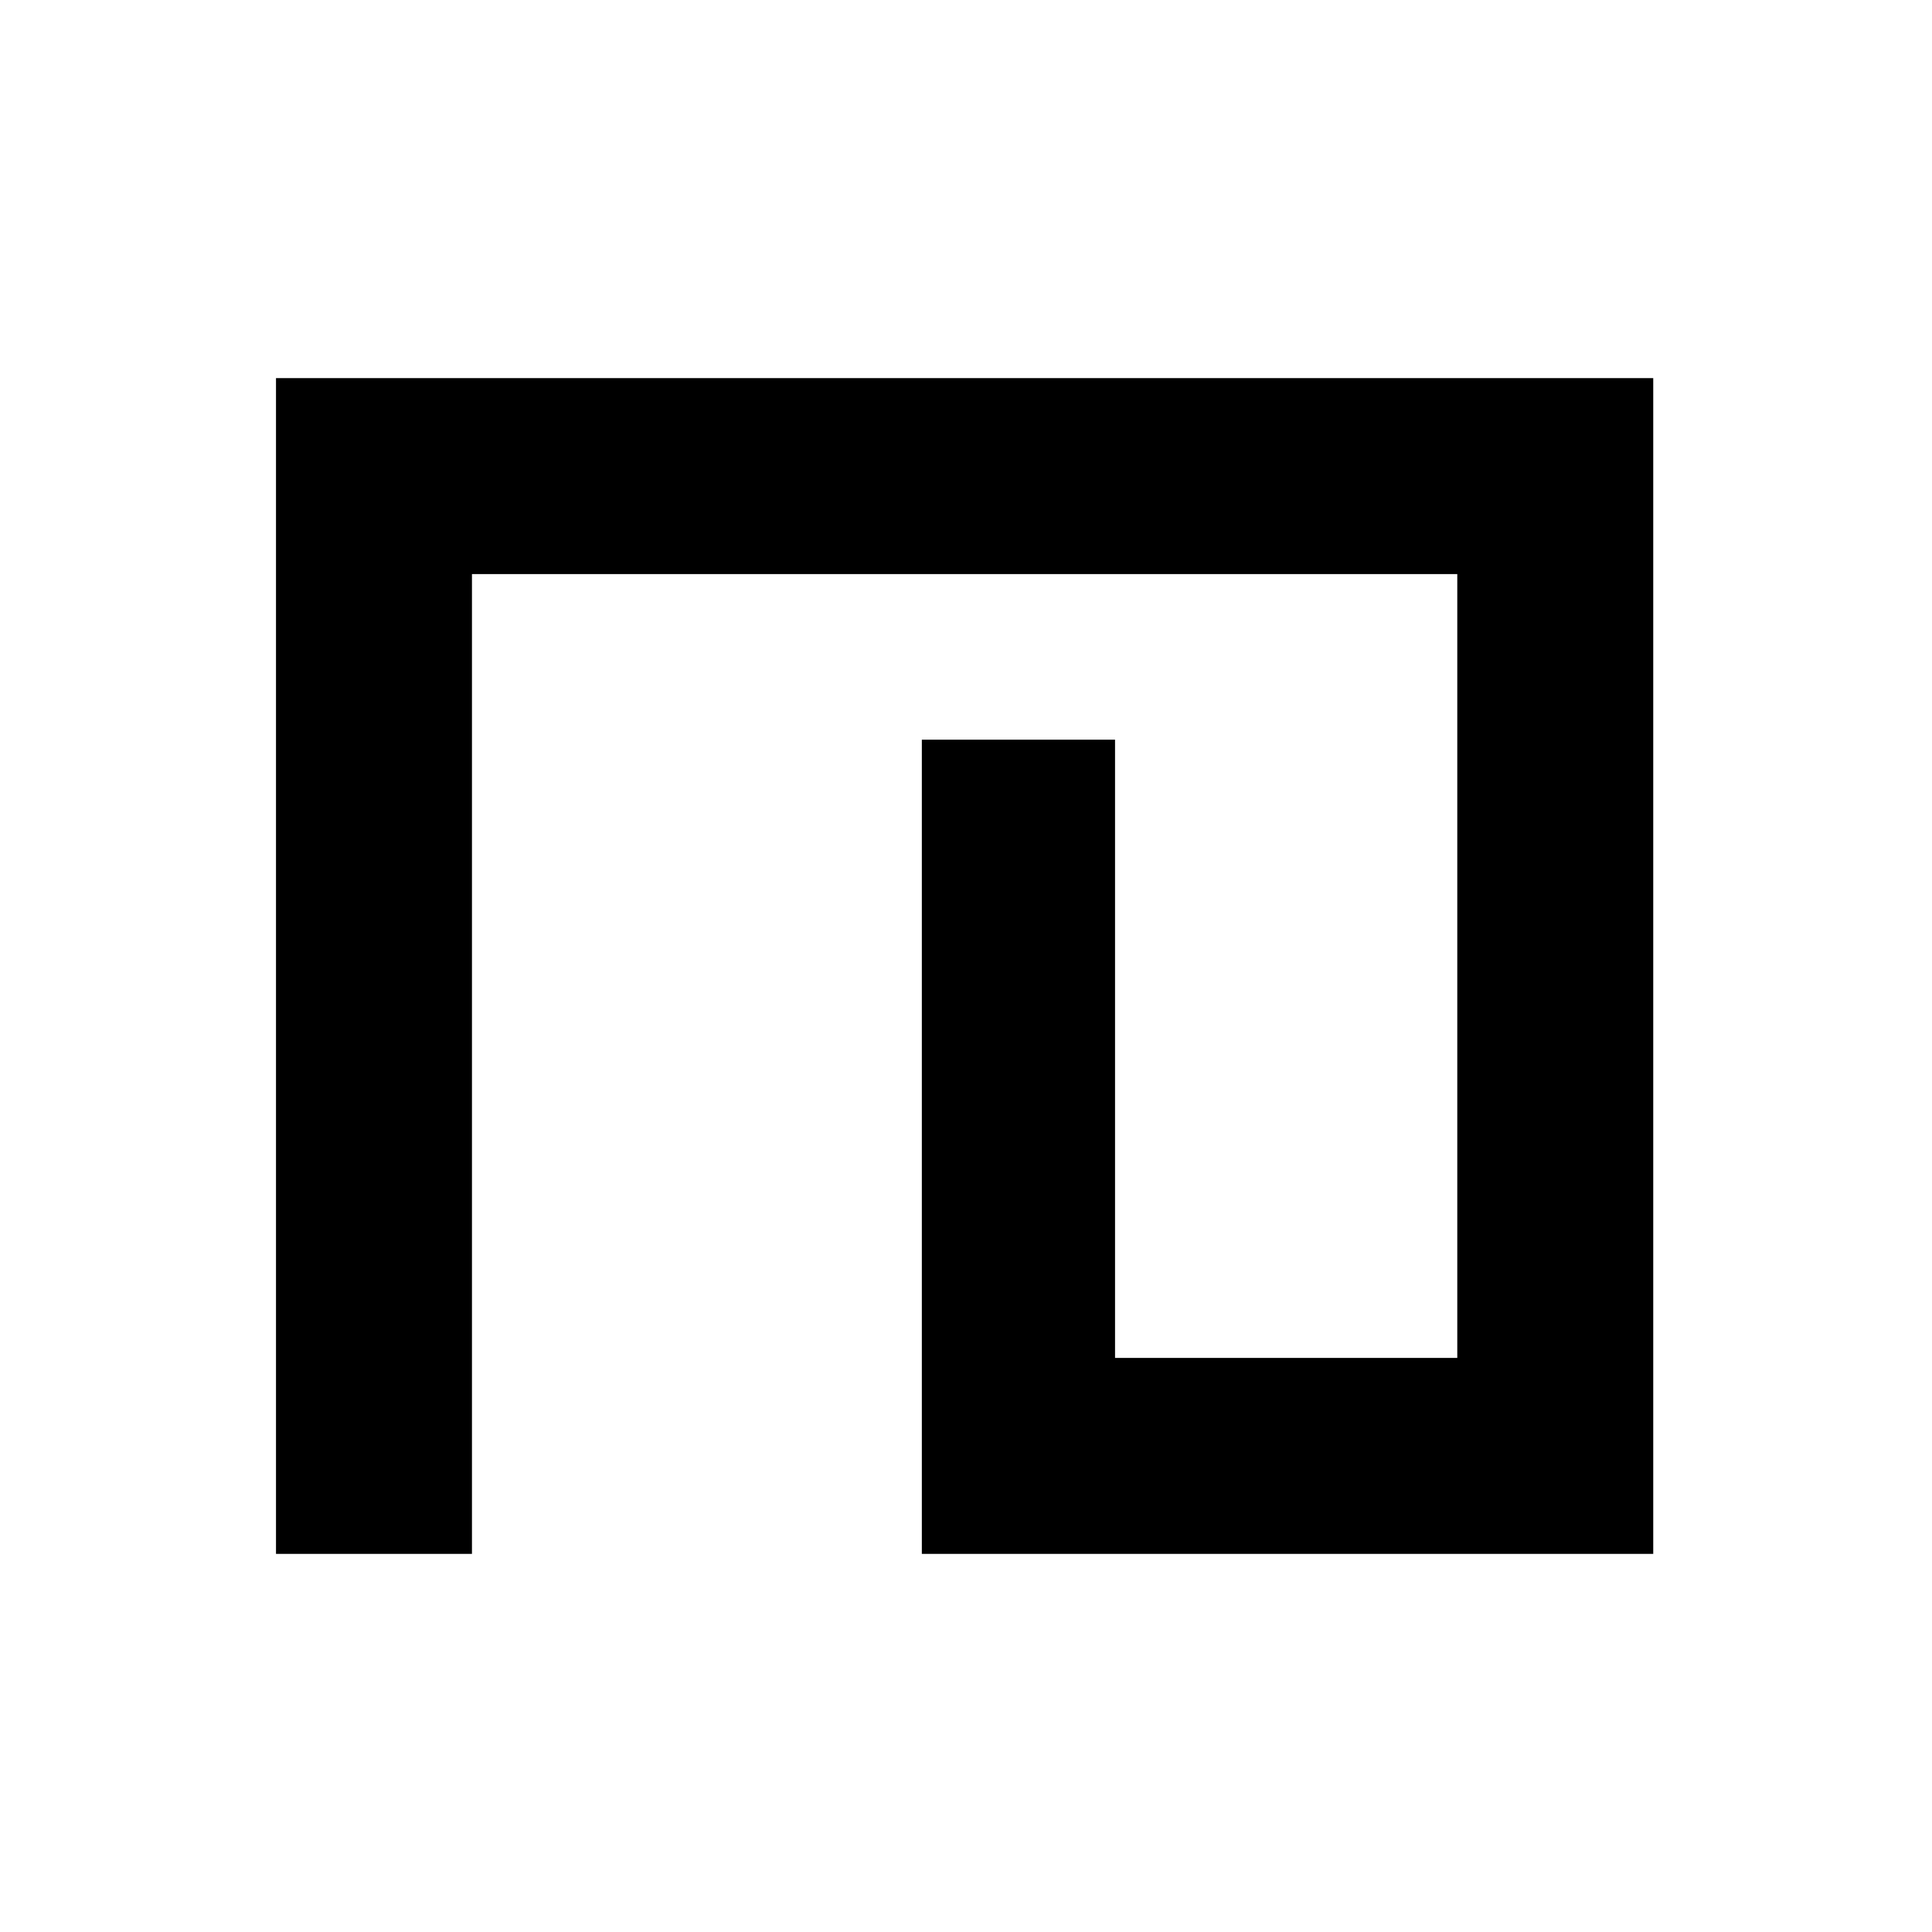
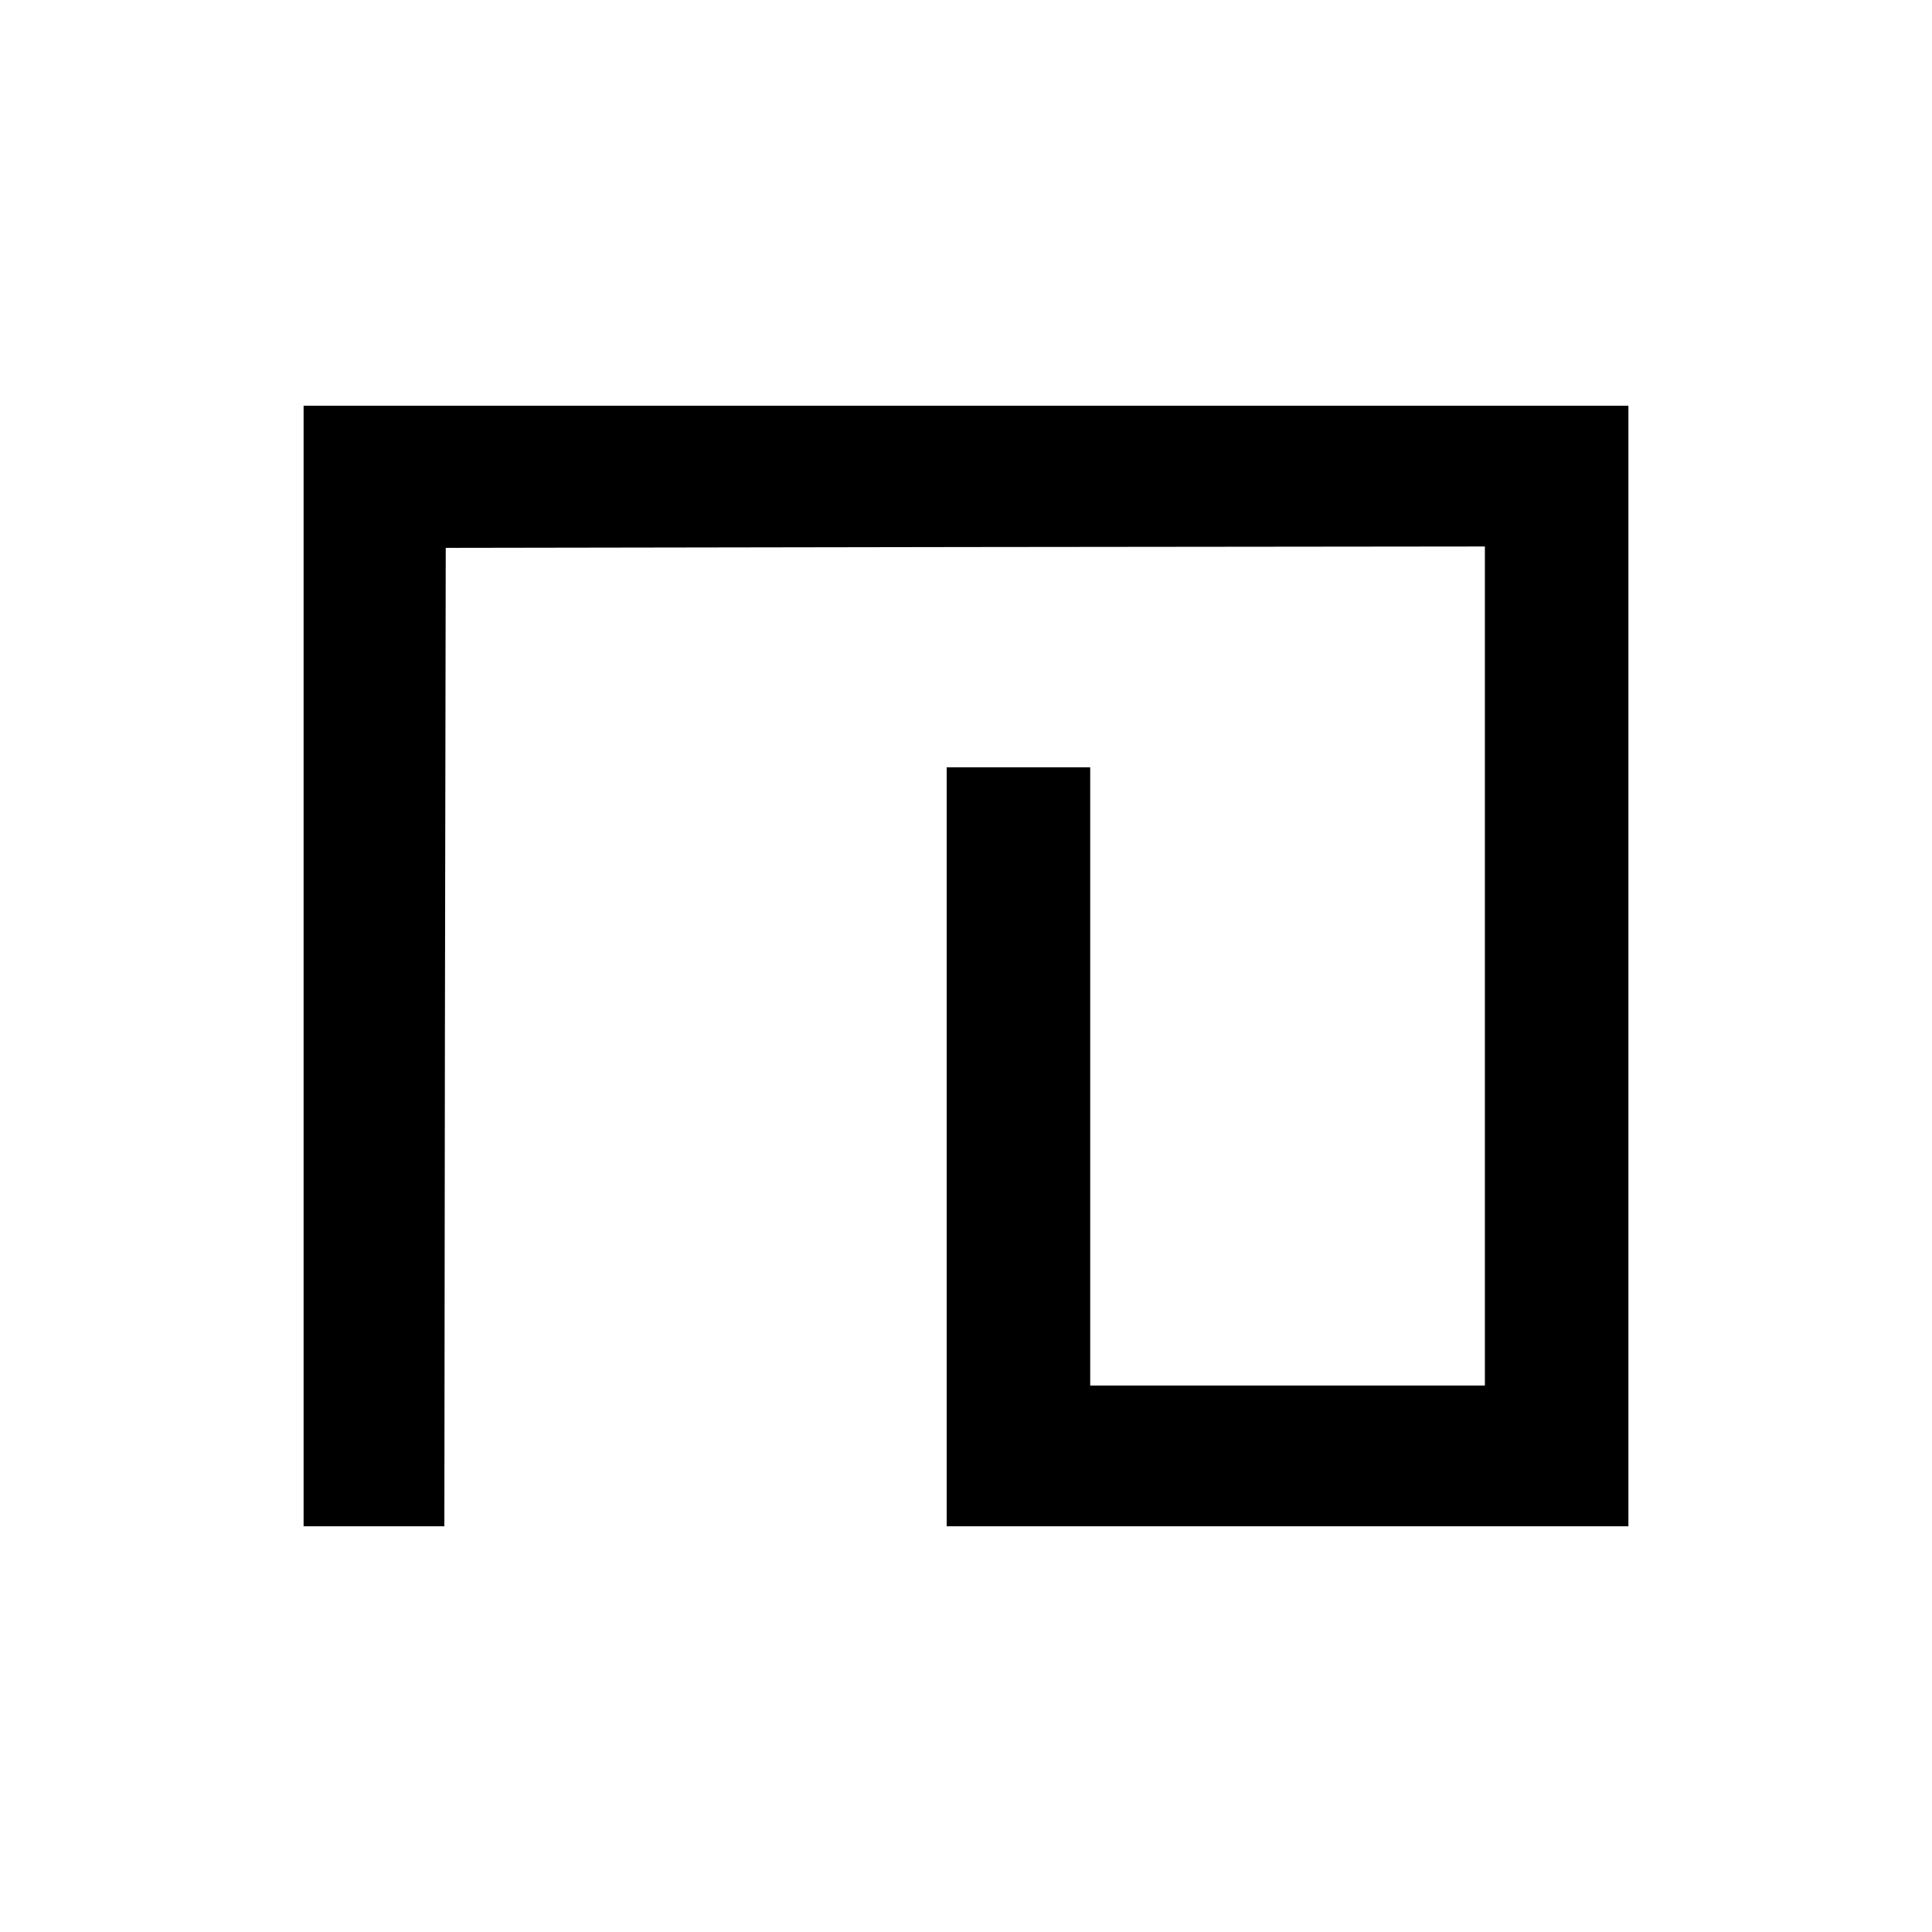
<svg xmlns="http://www.w3.org/2000/svg" version="1.0" width="700pt" height="700pt" viewBox="0 0 700 700" preserveAspectRatio="xMidYMid meet">
  <g transform="translate(0,700) scale(0.1,-0.1)" fill="#000000" stroke="none">
-     <path d="M1000 3500 l0 -2130 355 0 355 0 0 1775 0 1775 1785 0 1785 0 0 -1420 0 -1420 -620 0 -620 0 0 1120 0 1120 -350 0 -350 0 0 -1475 0 -1475 1325 0 1325 0 0 2130 0 2130 -2495 0 -2495 0 0 -2130z" />
+     <path d="M1100 3500 l0 -2030 255 0 255 0 2 1773 3 1772 1883 3 1882 2 0 -1520 0 -1520 -715 0 -715 0 0 1120 0 1120 -260 0 -260 0 0 -1375 0 -1375 1235 0 1235 0 0 2030 0 2030 -2400 0 -2400 0 0 -2030z" />
  </g>
</svg>
